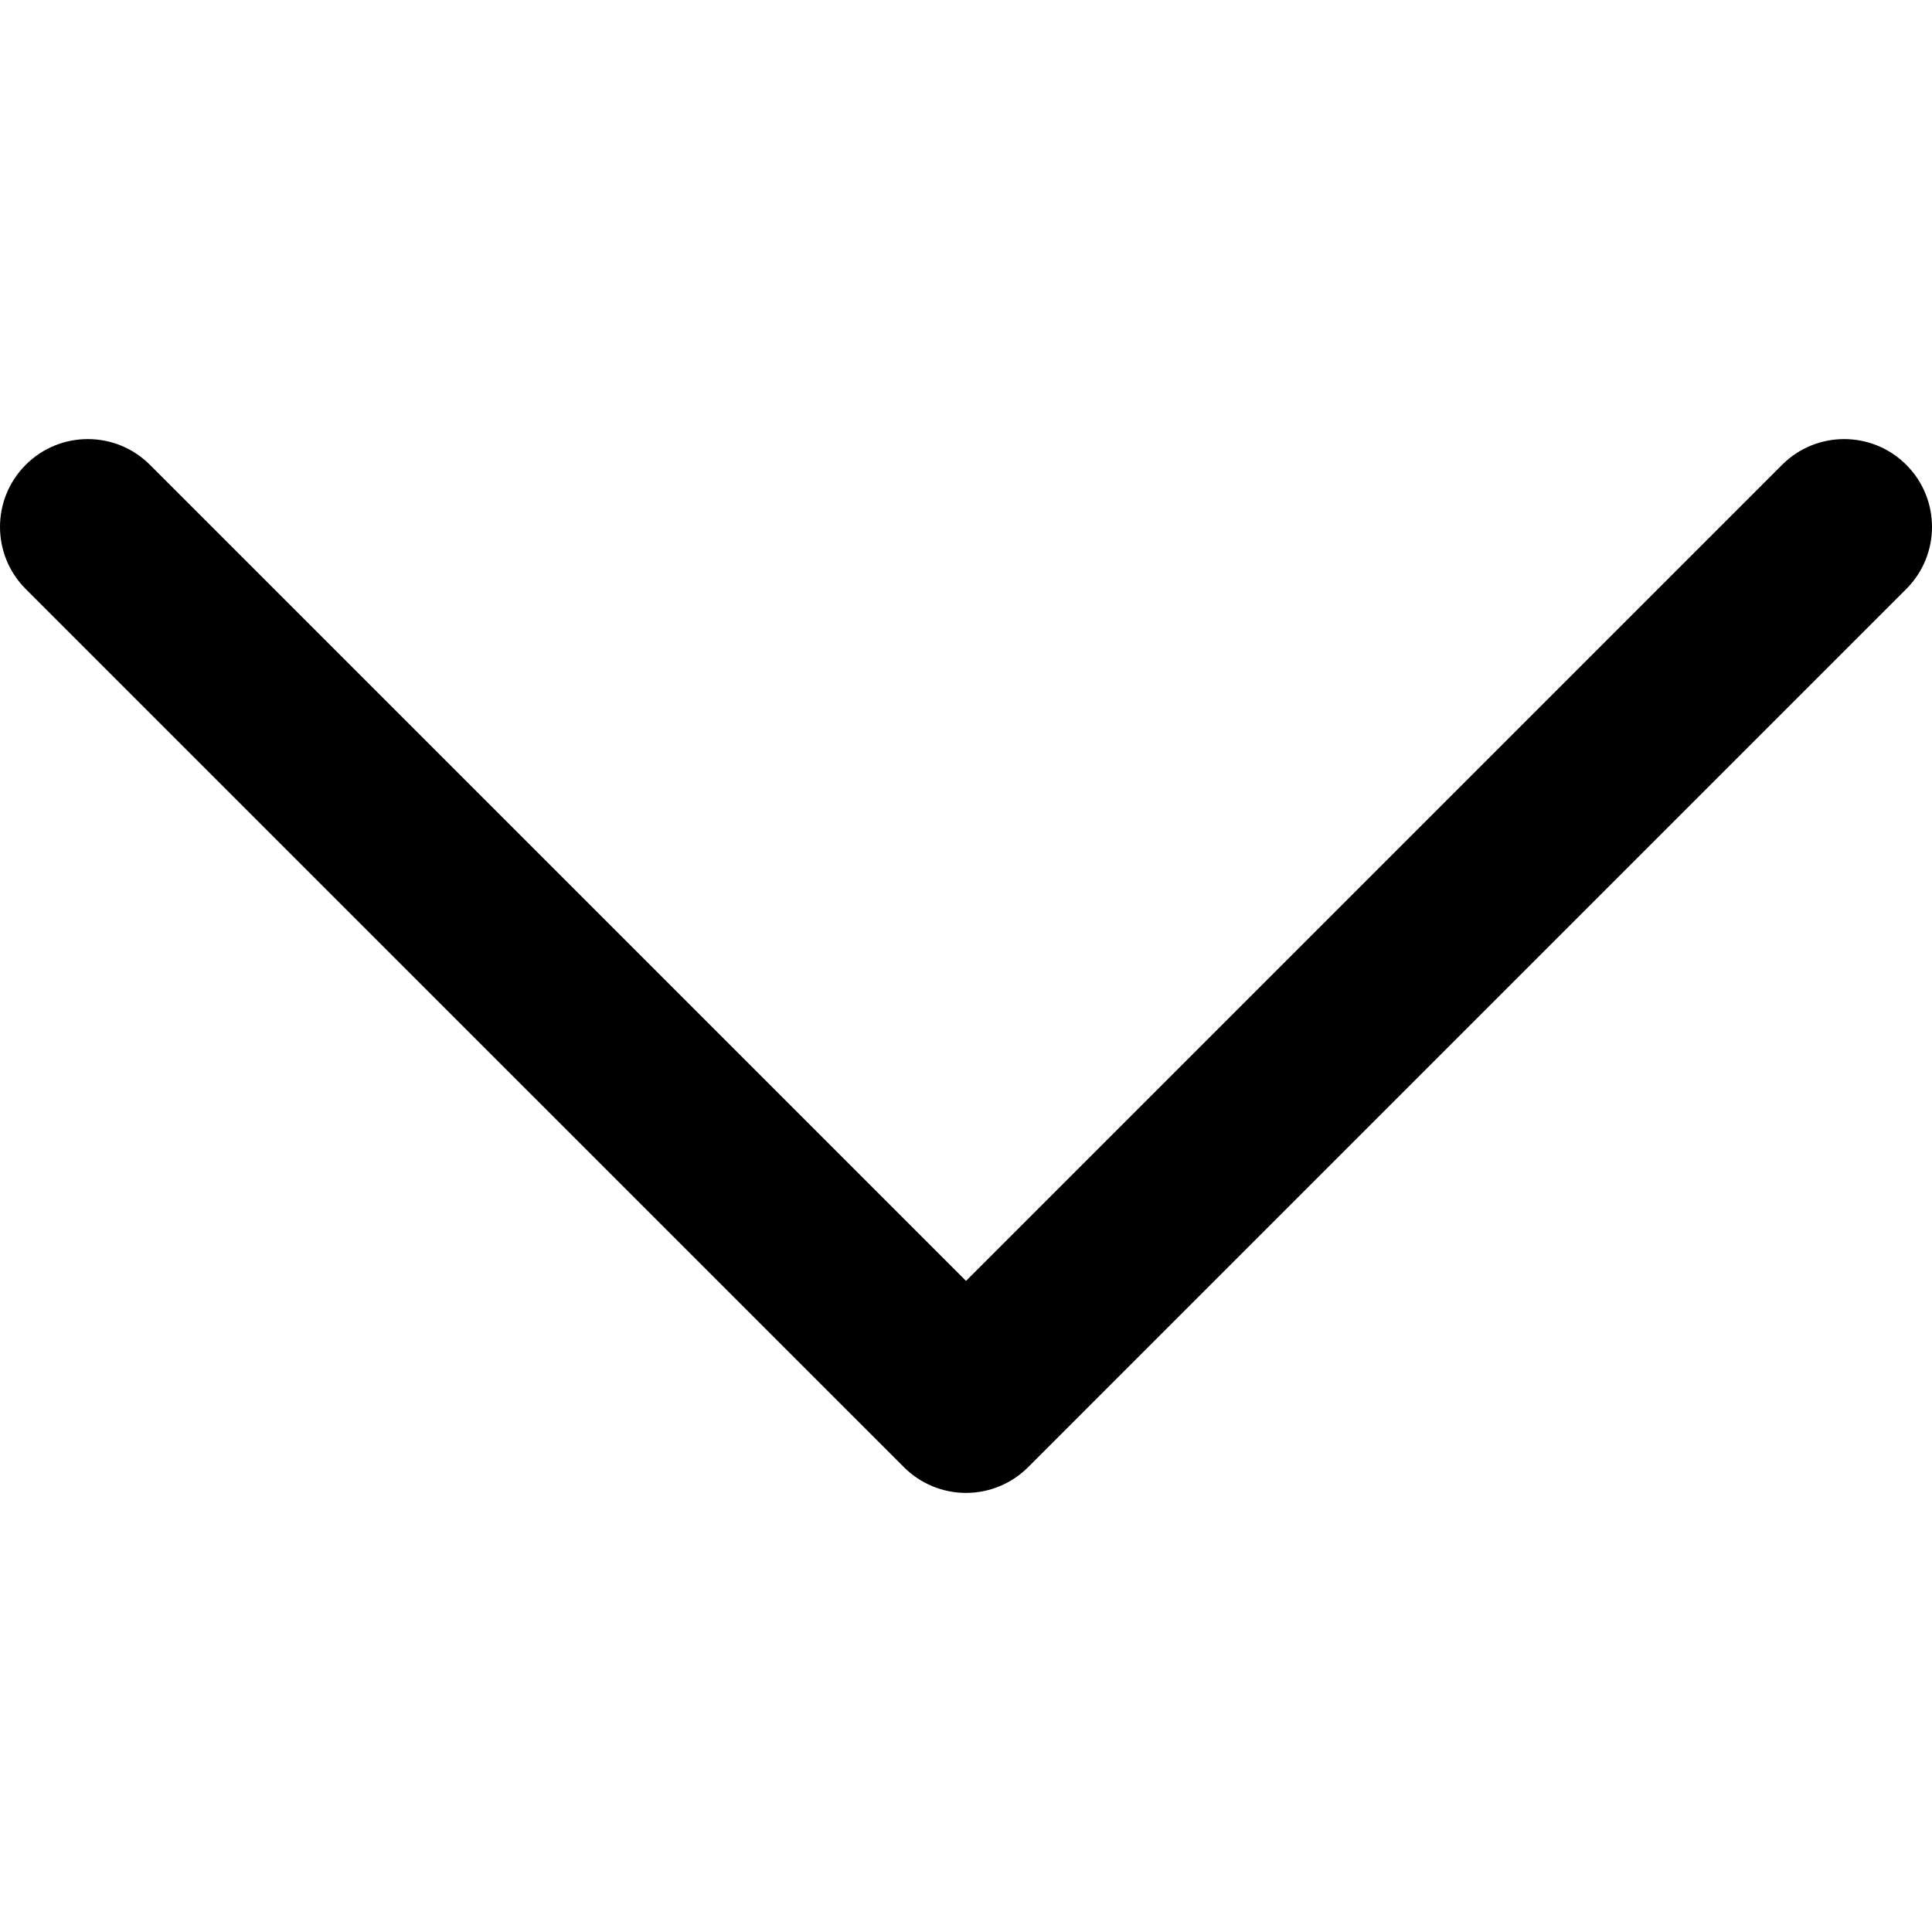
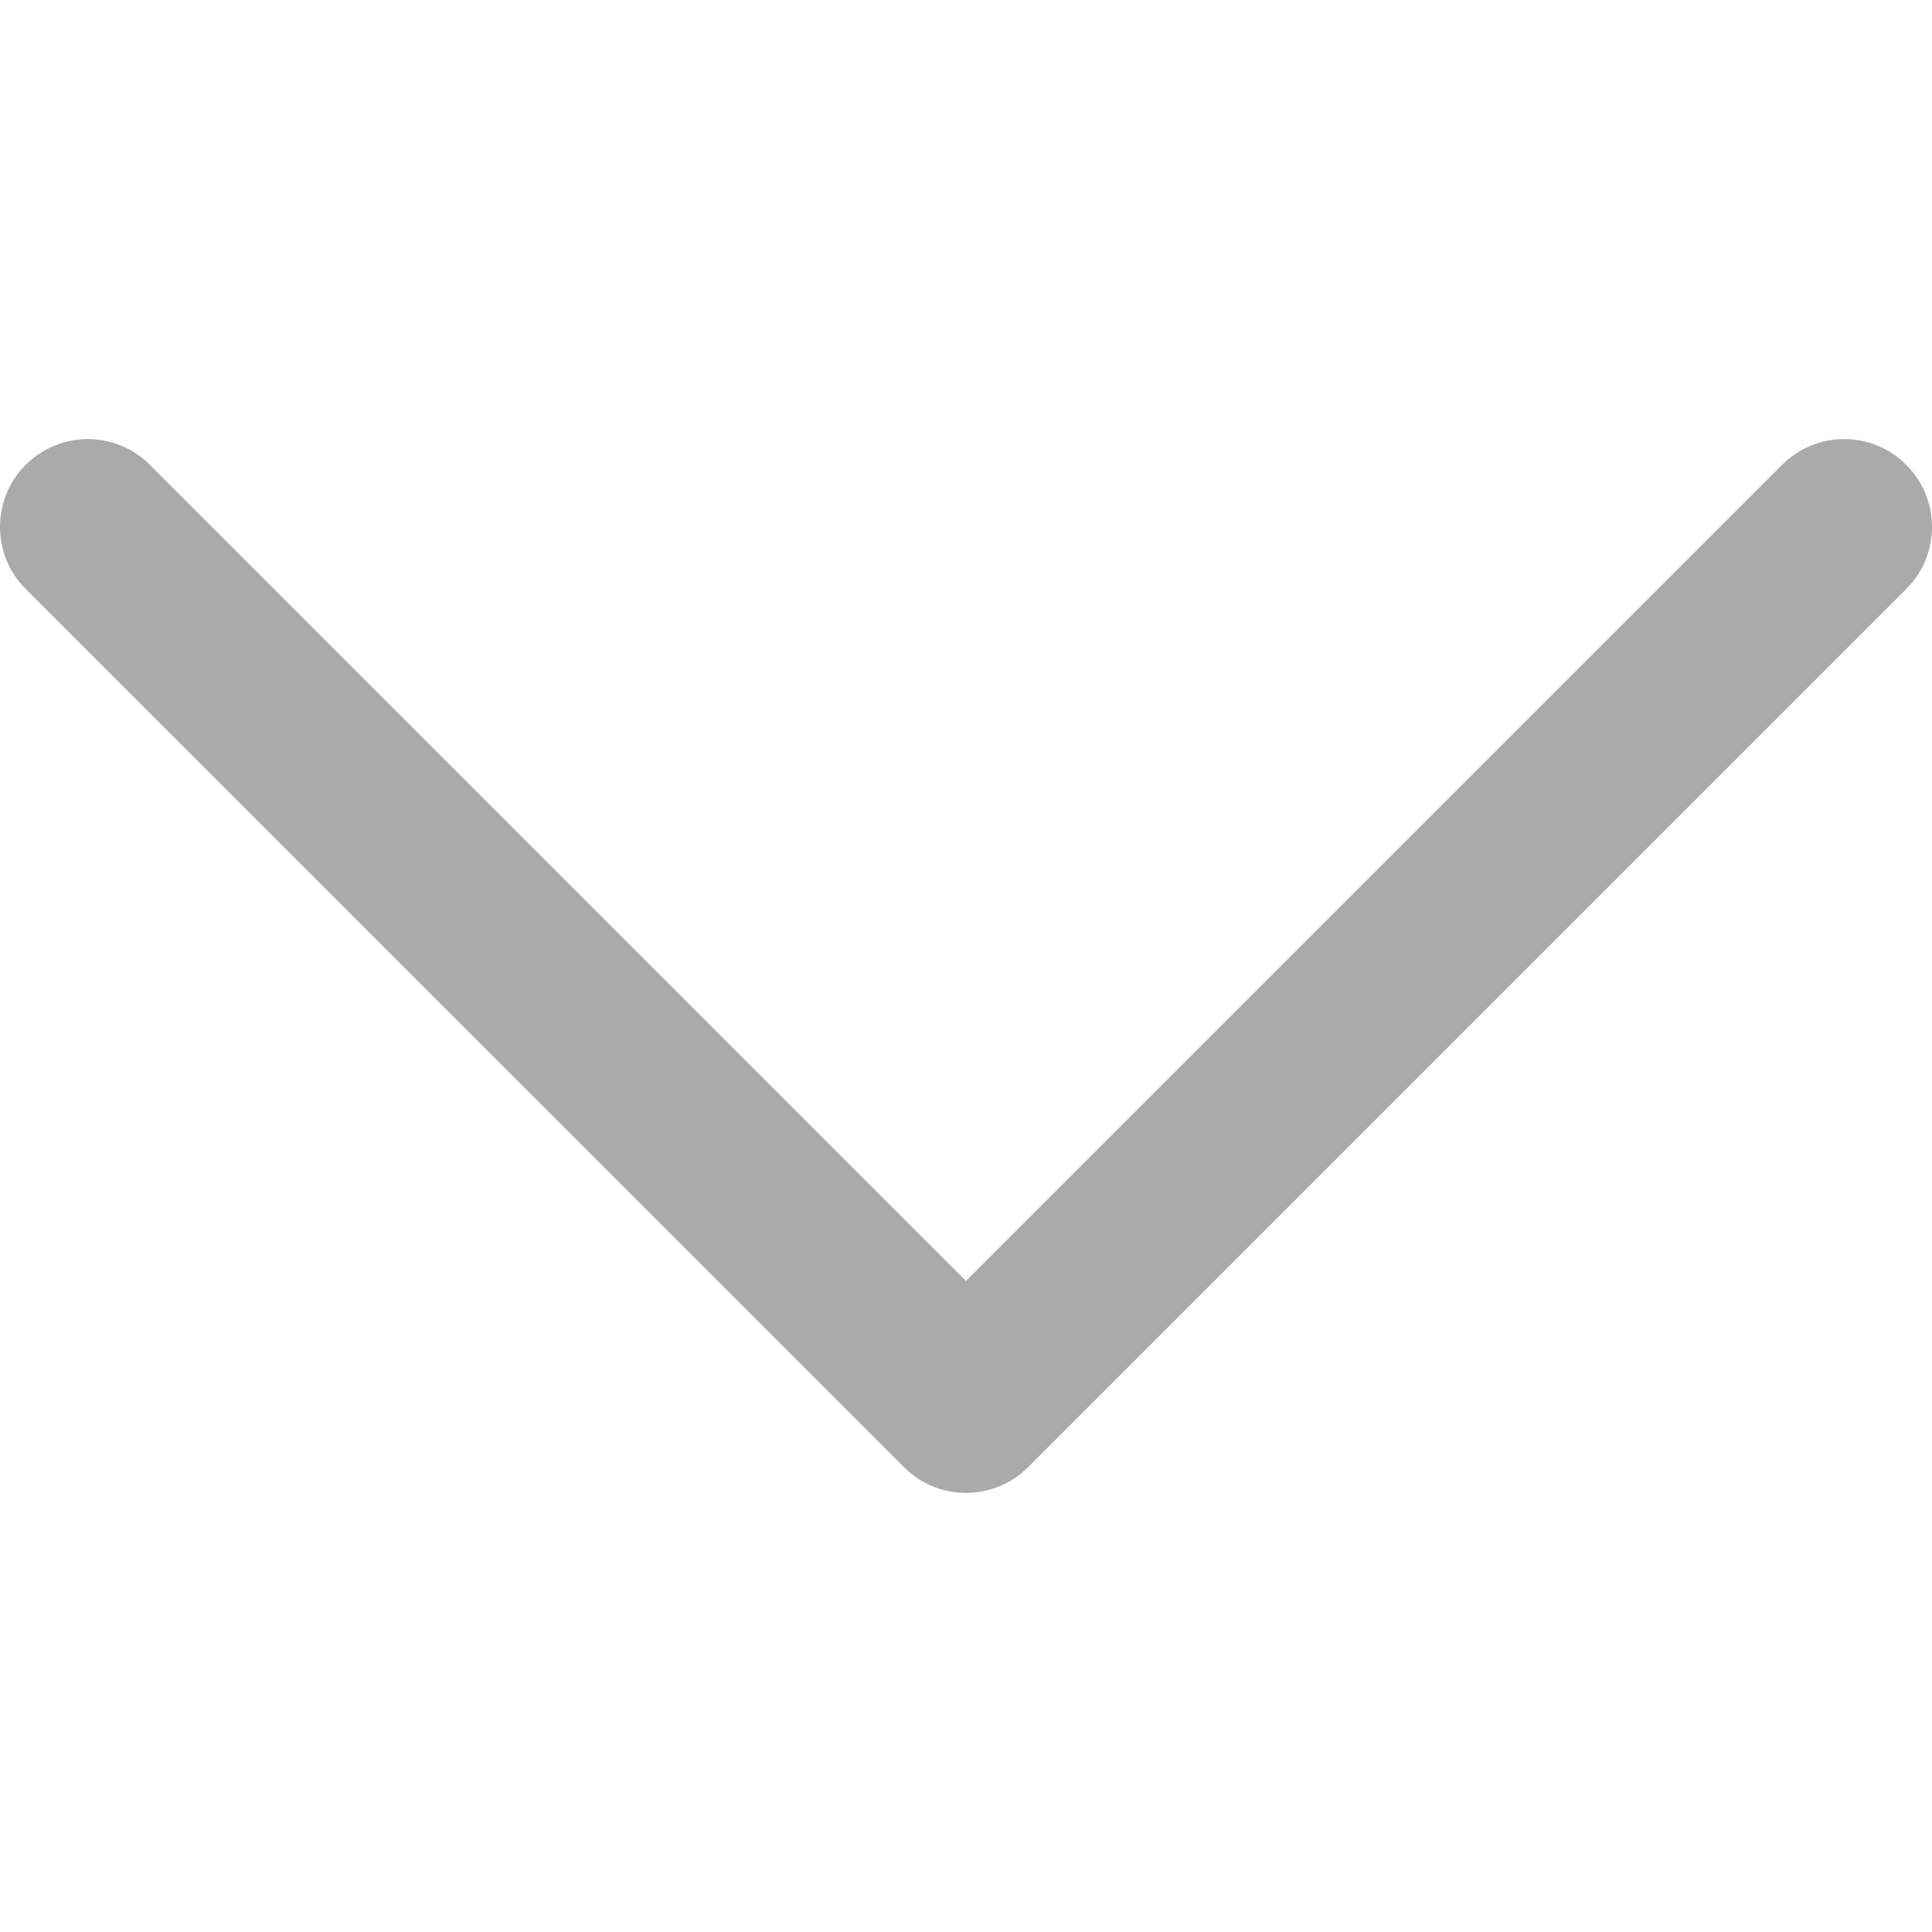
- <svg xmlns="http://www.w3.org/2000/svg" version="1.1" id="Layer_1" x="0px" y="0px" viewBox="0 0 330 330" style="enable-background:new 0 0 330 330;" xml:space="preserve">
-   <path id="XMLID_225_" d="M325.607,79.393c-5.857-5.857-15.355-5.858-21.213,0.001l-139.39,139.393L25.607,79.393  c-5.857-5.857-15.355-5.858-21.213,0.001c-5.858,5.858-5.858,15.355,0,21.213l150.004,150c2.813,2.813,6.628,4.393,10.606,4.393  s7.794-1.581,10.606-4.394l149.996-150C331.465,94.749,331.465,85.251,325.607,79.393z" />
-   <g>
- </g>
-   <g>
- </g>
-   <g>
- </g>
-   <g>
- </g>
-   <g>
- </g>
-   <g>
- </g>
-   <g>
- </g>
-   <g>
- </g>
-   <g>
- </g>
-   <g>
- </g>
-   <g>
- </g>
-   <g>
- </g>
-   <g>
- </g>
-   <g>
- </g>
-   <g>
- </g>
+ <svg xmlns="http://www.w3.org/2000/svg" viewBox="0 0 330 330">
+   <path id="XMLID_225_" fill="#aaaaaa" d="M325.607,79.393c-5.857-5.857-15.355-5.858-21.213,0.001l-139.39,139.393L25.607,79.393  c-5.857-5.857-15.355-5.858-21.213,0.001c-5.858,5.858-5.858,15.355,0,21.213l150.004,150c2.813,2.813,6.628,4.393,10.606,4.393  s7.794-1.581,10.606-4.394l149.996-150C331.465,94.749,331.465,85.251,325.607,79.393z" />
</svg>
